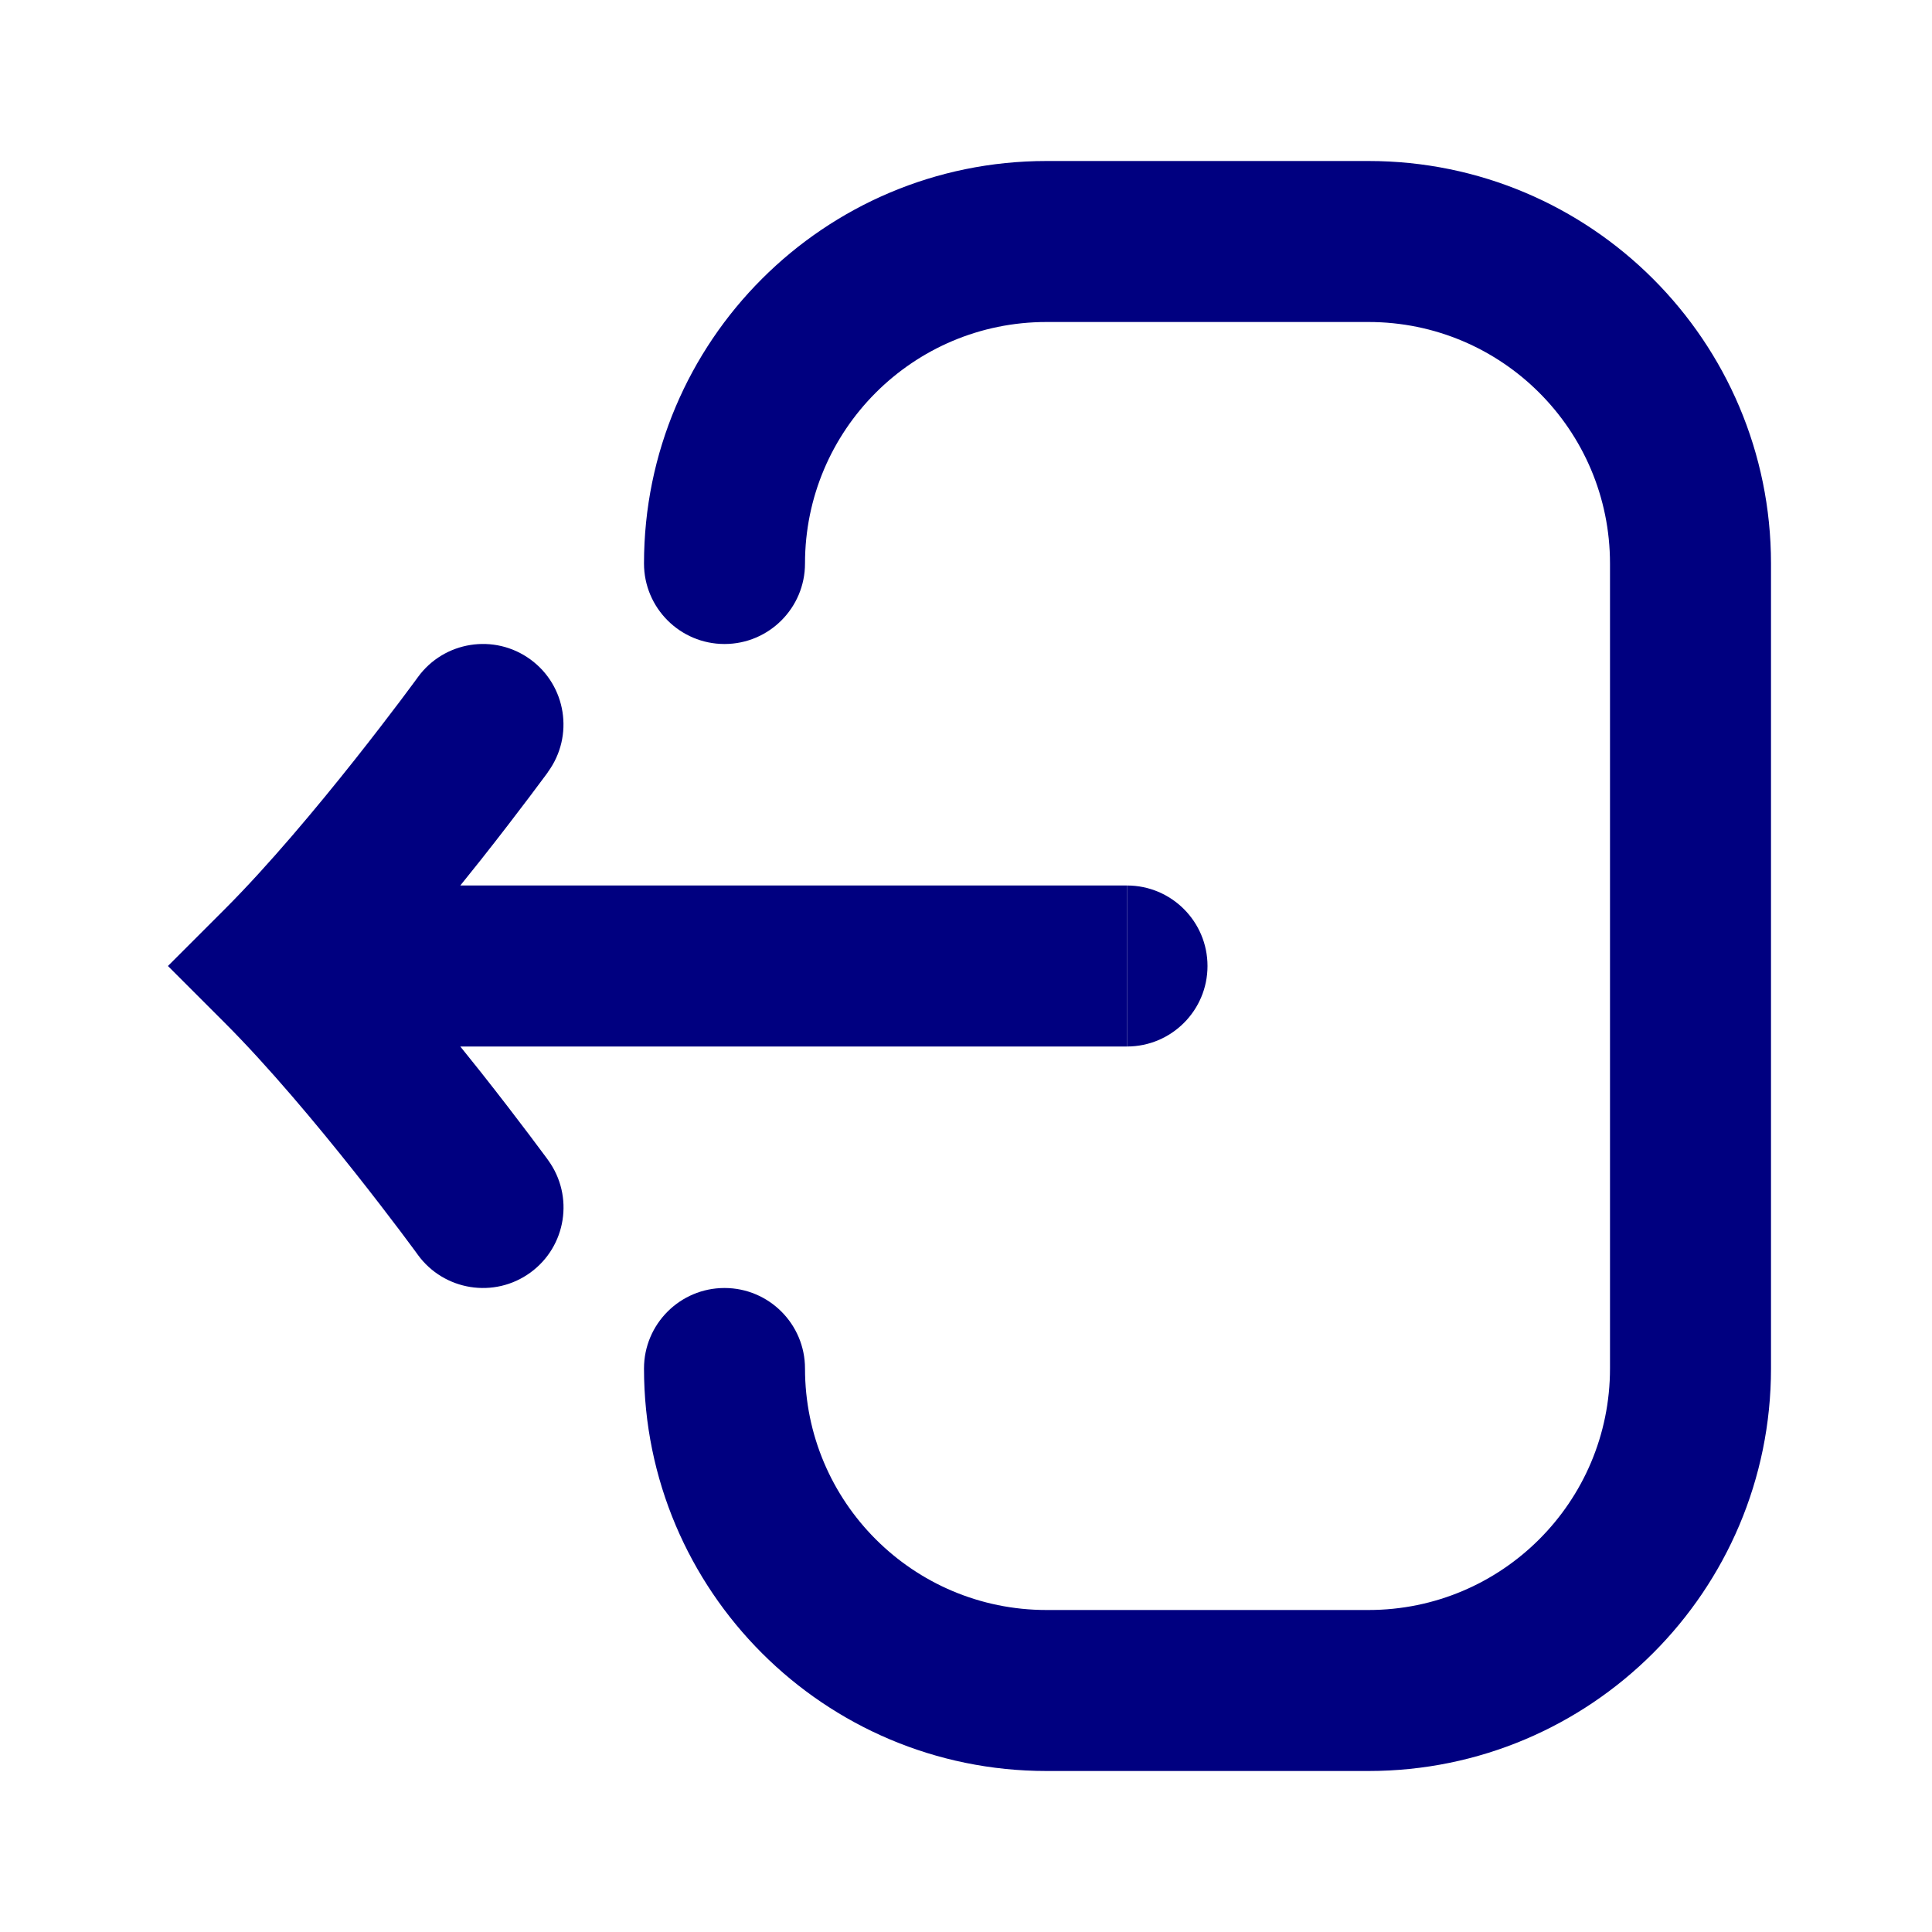
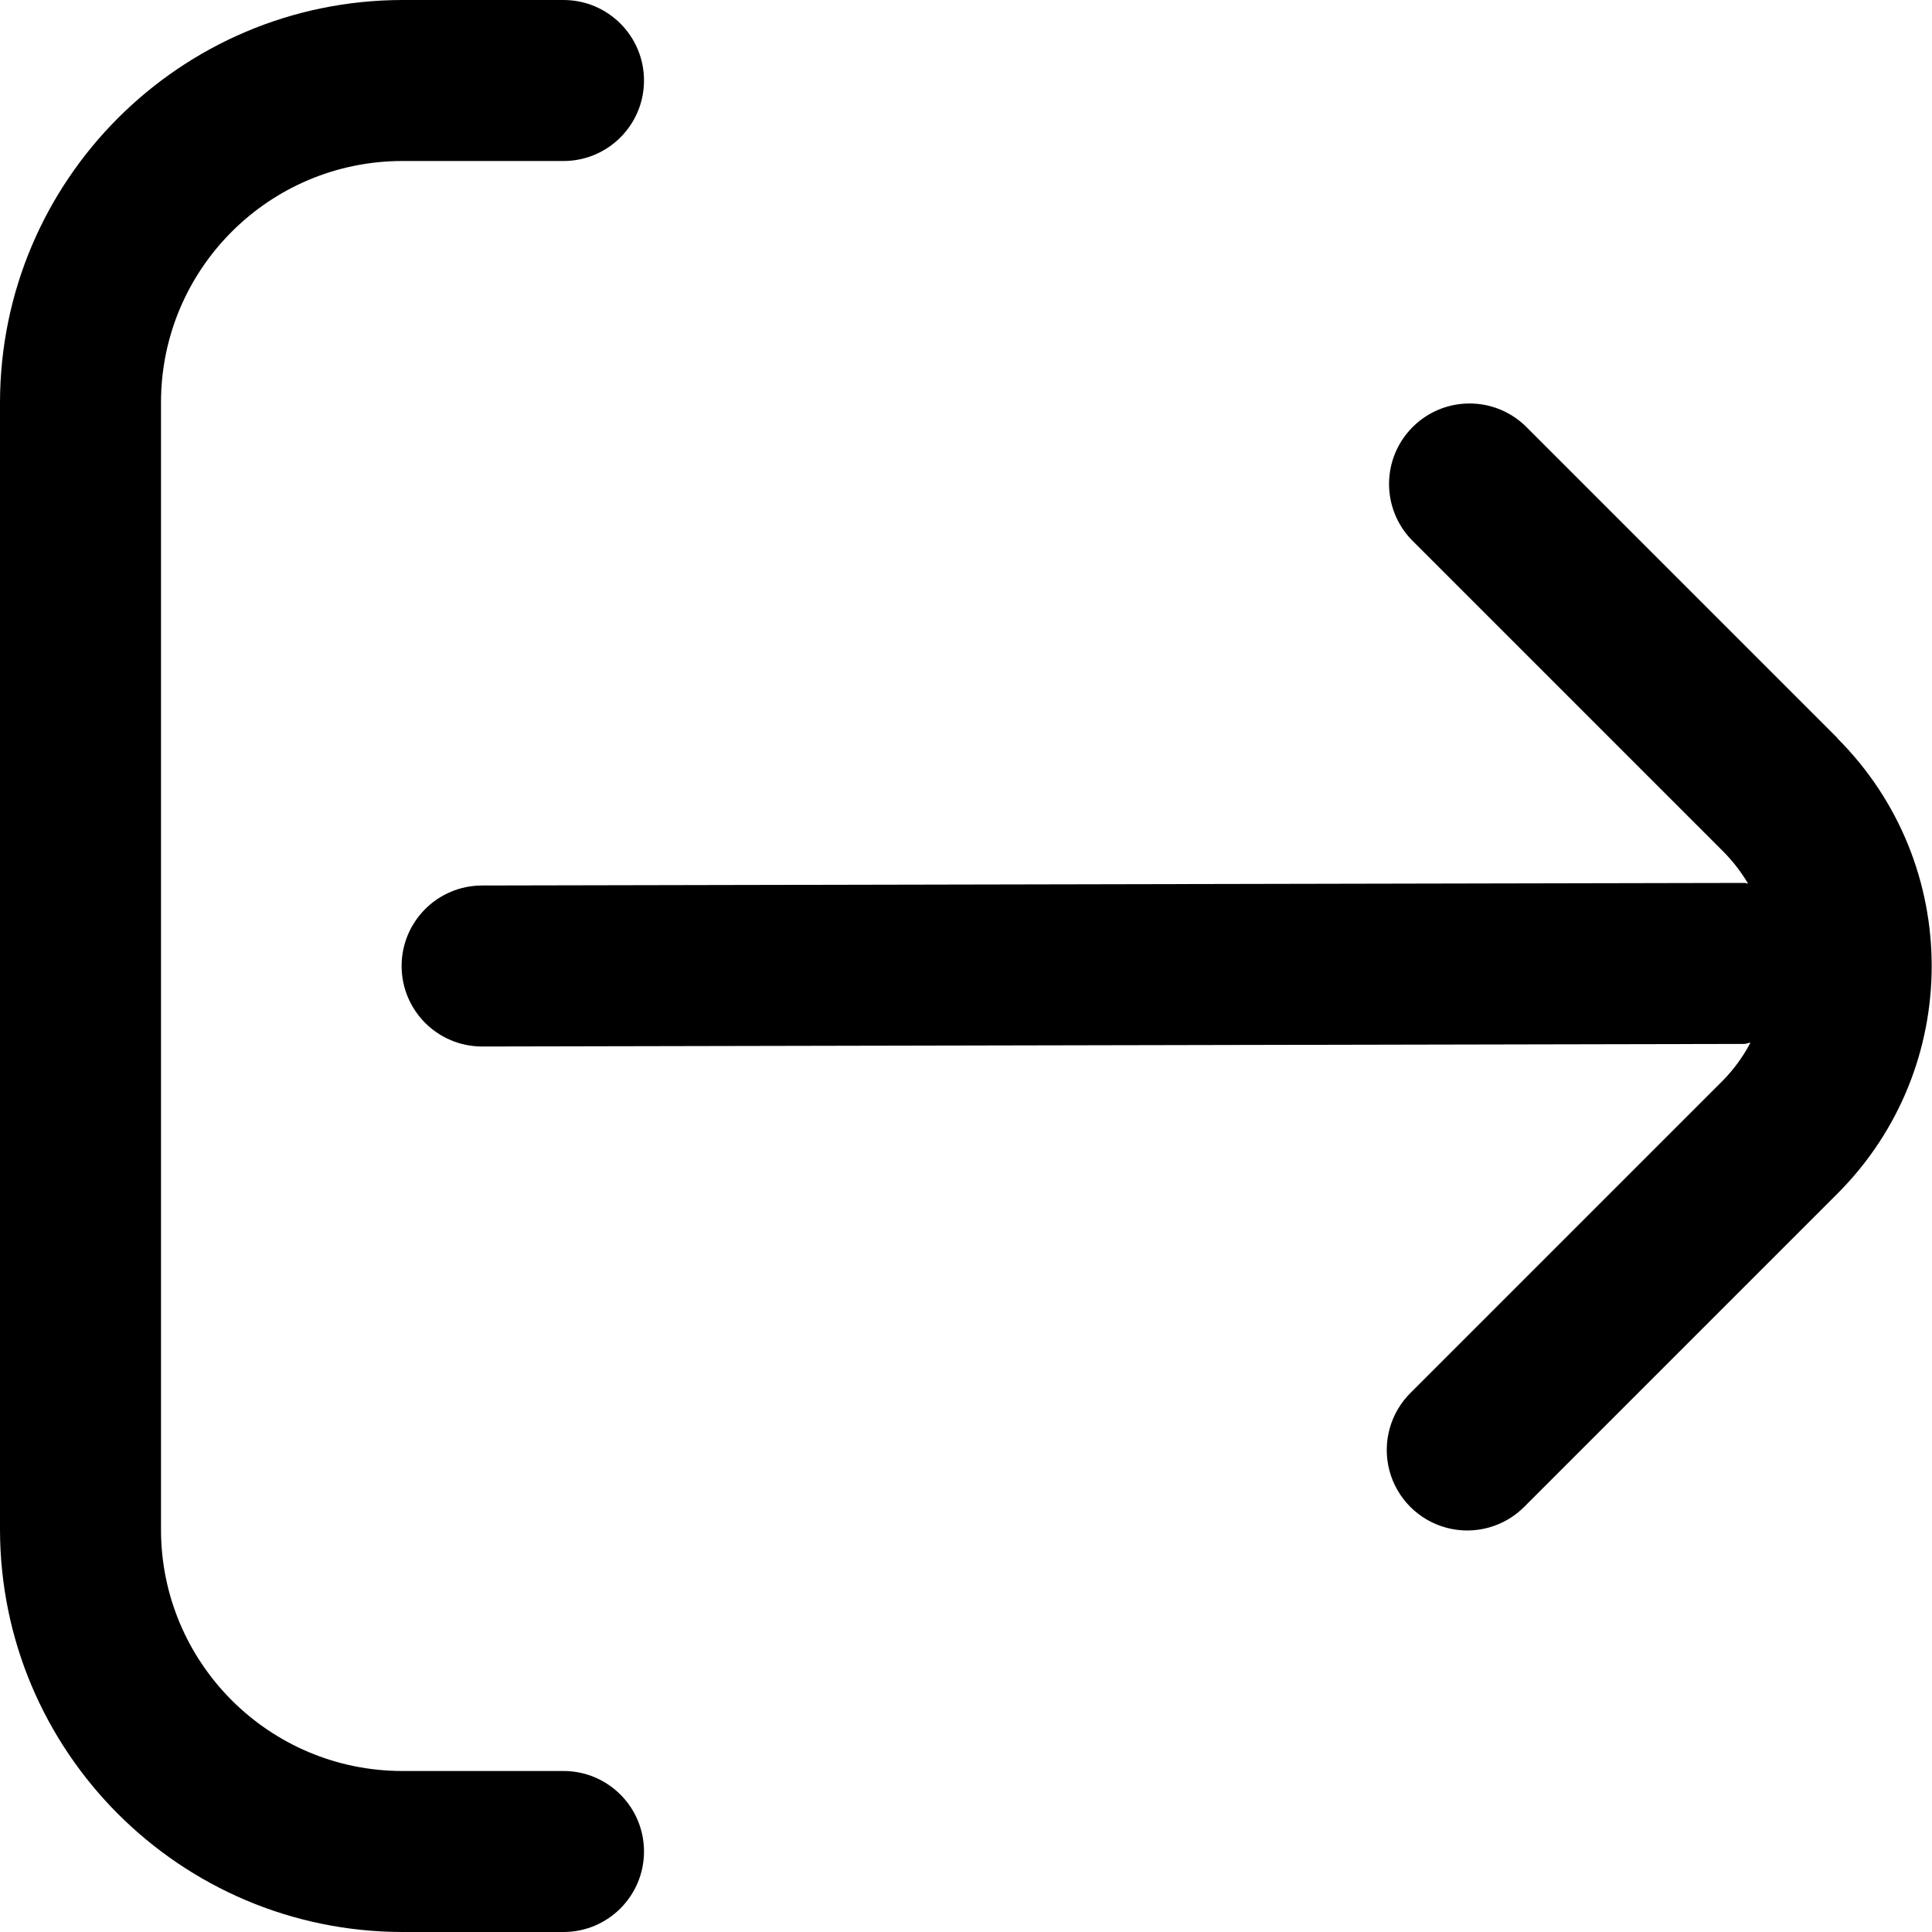
- <svg xmlns="http://www.w3.org/2000/svg" width="800px" height="800px" viewBox="0 0 24 24" fill="none">
-   <path fill="navy" d="M13 2C10.239 2 8 4.239 8 7C8 7.552 8.448 8 9 8C9.552 8 10 7.552 10 7C10 5.343 11.343 4 13 4H17C18.657 4 20 5.343 20 7V17C20 18.657 18.657 20 17 20H13C11.343 20 10 18.657 10 17C10 16.448 9.552 16 9 16C8.448 16 8 16.448 8 17C8 19.761 10.239 22 13 22H17C19.761 22 22 19.761 22 17V7C22 4.239 19.761 2 17 2H13Z" />
-   <path fill="navy" d="M14 11C14.552 11 15 11.448 15 12C15 12.552 14.552 13 14 13V11Z" />
-   <path fill="navy" d="M5.718 11C5.807 10.89 5.892 10.784 5.973 10.682C6.218 10.372 6.426 10.1 6.573 9.905C6.646 9.808 6.705 9.729 6.745 9.675L6.792 9.612L6.804 9.595L6.808 9.588C6.808 9.588 6.809 9.588 6 9L6.808 9.588C7.133 9.142 7.035 8.516 6.588 8.191C6.141 7.866 5.516 7.965 5.191 8.412L5.188 8.416L5.178 8.43L5.136 8.487C5.099 8.537 5.045 8.61 4.975 8.703C4.836 8.887 4.639 9.145 4.406 9.439C3.934 10.034 3.338 10.748 2.793 11.293L2.086 12L2.793 12.707C3.338 13.252 3.934 13.966 4.406 14.561C4.639 14.855 4.836 15.113 4.975 15.297C5.045 15.39 5.099 15.463 5.136 15.513L5.178 15.57L5.188 15.584L5.19 15.587C5.515 16.034 6.141 16.134 6.588 15.809C7.035 15.484 7.134 14.859 6.809 14.412L6 15C6.809 14.412 6.809 14.412 6.809 14.412L6.804 14.405L6.792 14.388L6.745 14.325C6.705 14.271 6.646 14.192 6.573 14.095C6.426 13.9 6.218 13.628 5.973 13.318C5.892 13.216 5.807 13.11 5.718 13H14V11H5.718Z" />
+ <svg xmlns="http://www.w3.org/2000/svg" id="Outline" viewBox="0 0 24 24" width="512" height="512">
+   <path d="M22.829,9.172,18.95,5.293a1,1,0,0,0-1.414,1.414l3.879,3.879a2.057,2.057,0,0,1,.3.39c-.015,0-.027-.008-.042-.008h0L5.989,11a1,1,0,0,0,0,2h0l15.678-.032c.028,0,.051-.014.078-.016a2,2,0,0,1-.334.462l-3.879,3.879a1,1,0,1,0,1.414,1.414l3.879-3.879a4,4,0,0,0,0-5.656Z" />
+   <path d="M7,22H5a3,3,0,0,1-3-3V5A3,3,0,0,1,5,2H7A1,1,0,0,0,7,0H5A5.006,5.006,0,0,0,0,5V19a5.006,5.006,0,0,0,5,5H7a1,1,0,0,0,0-2Z" />
</svg>
